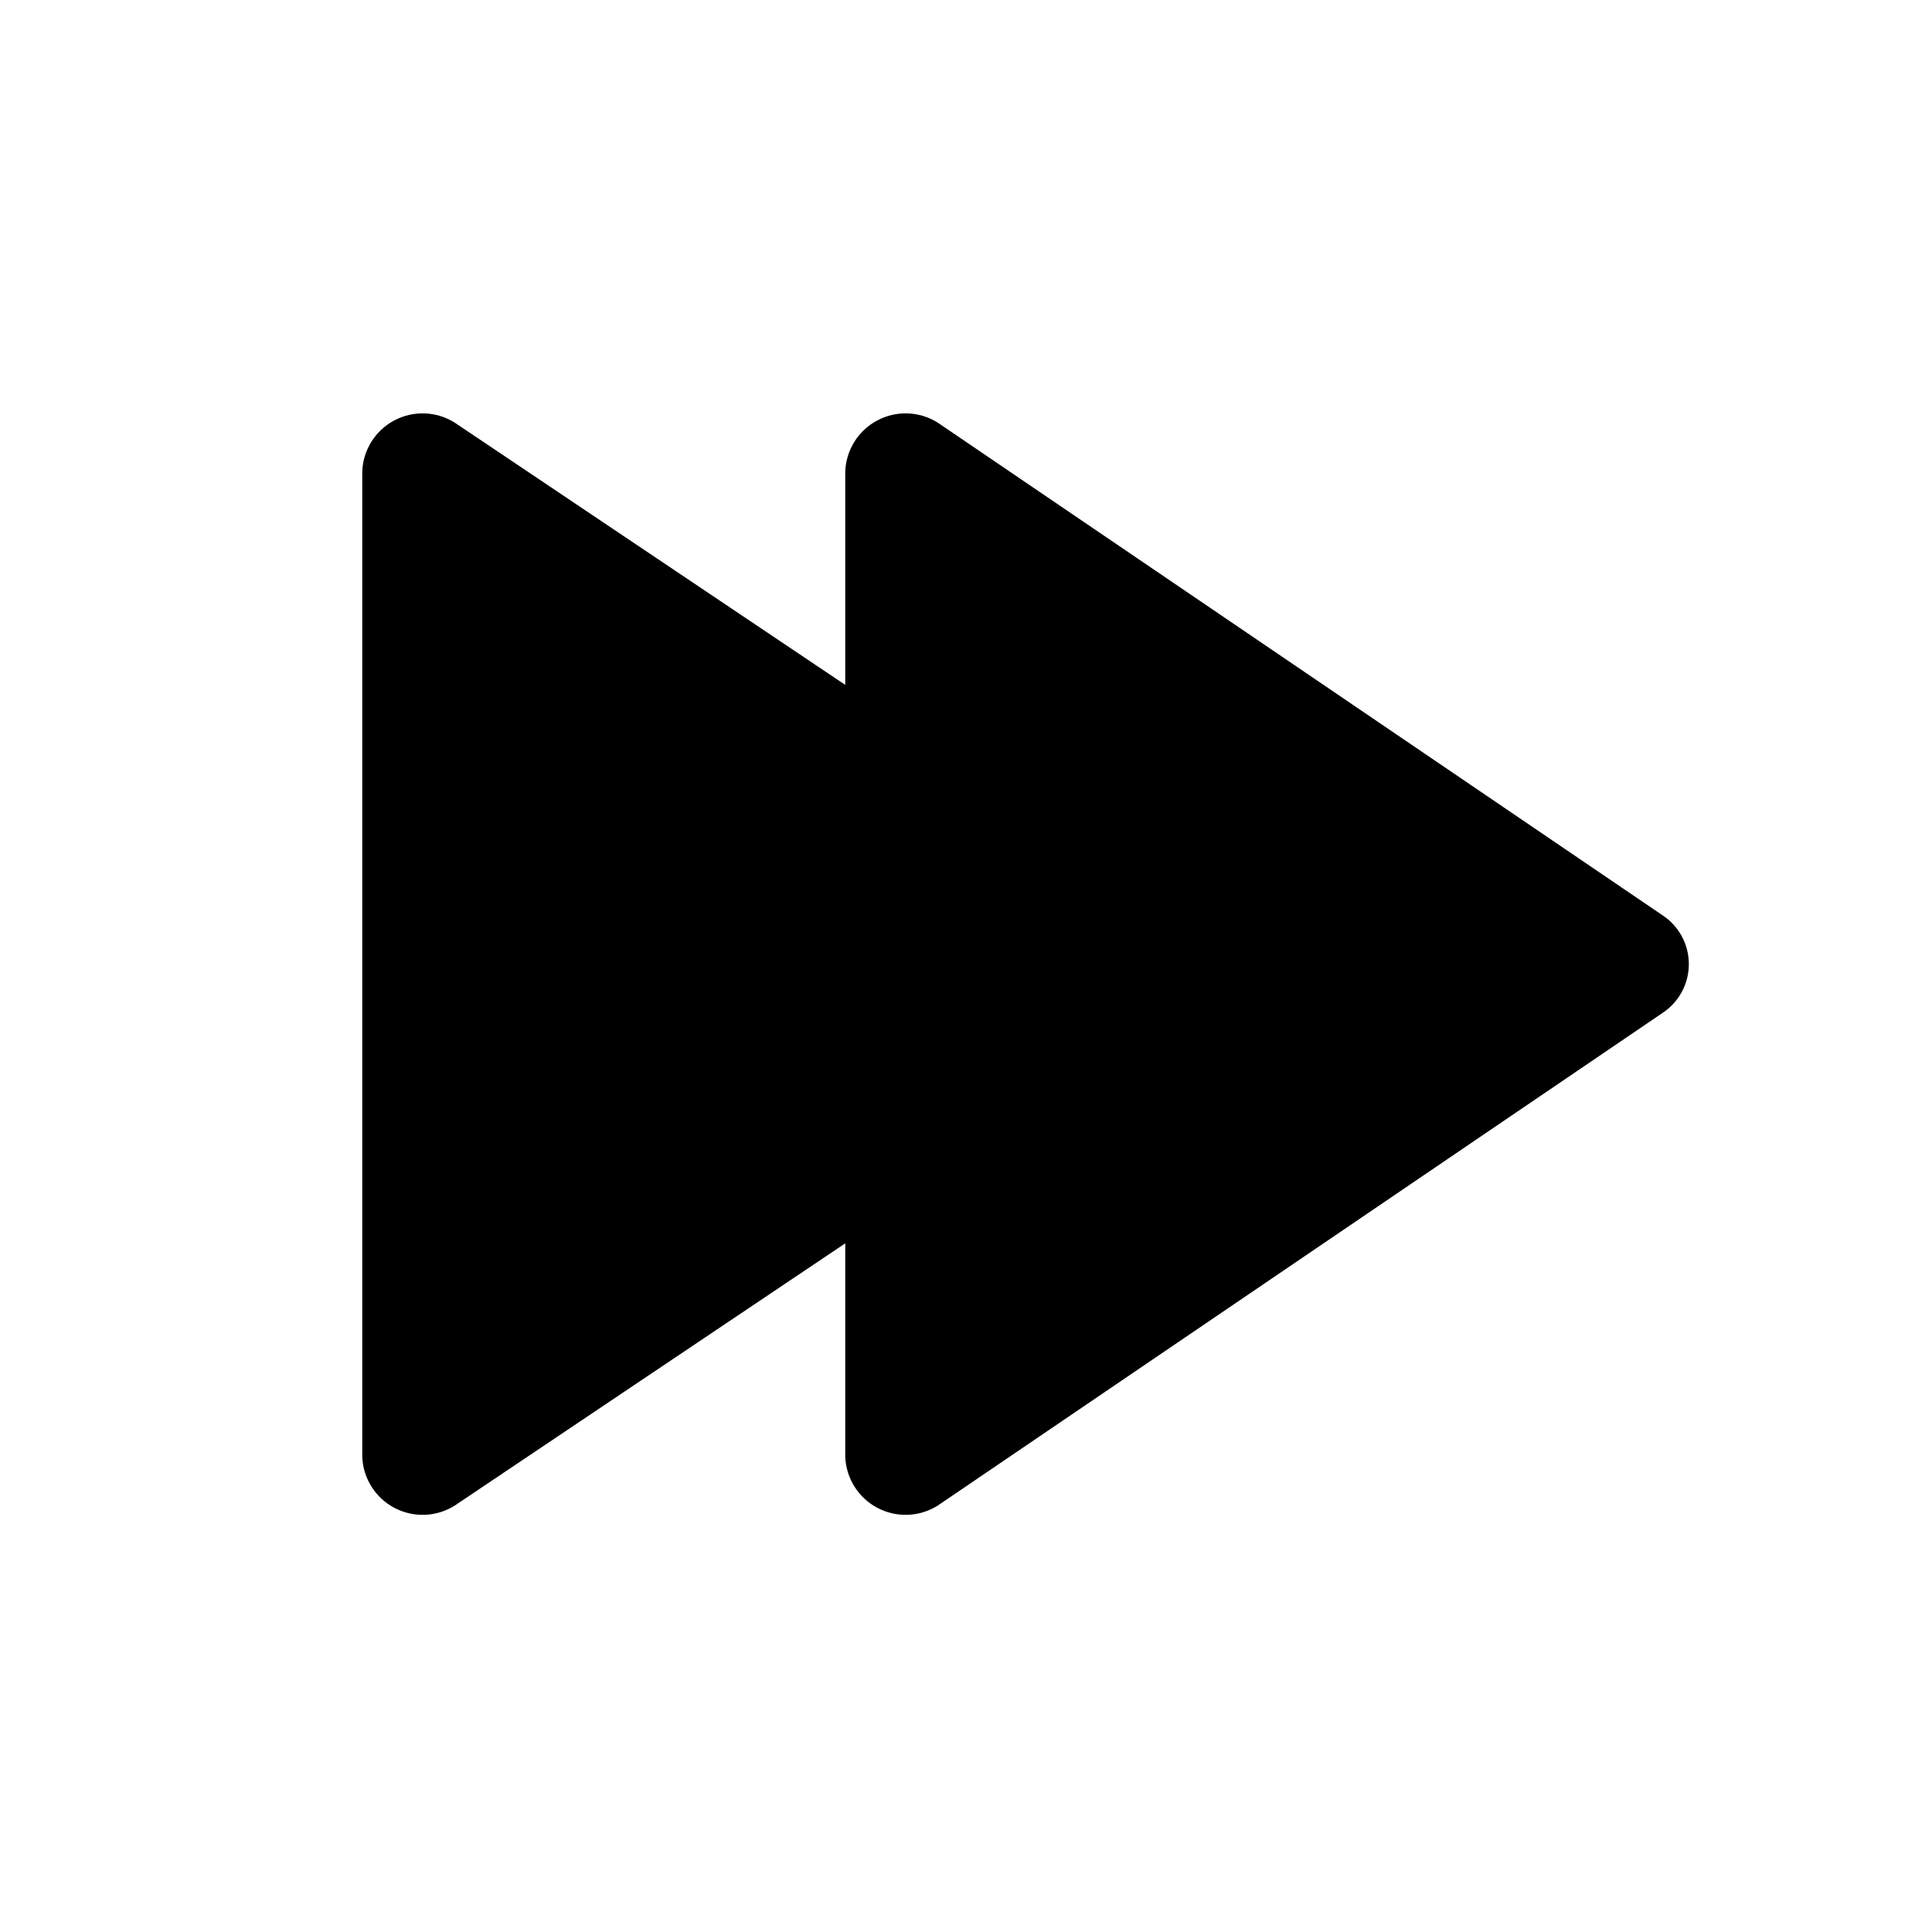
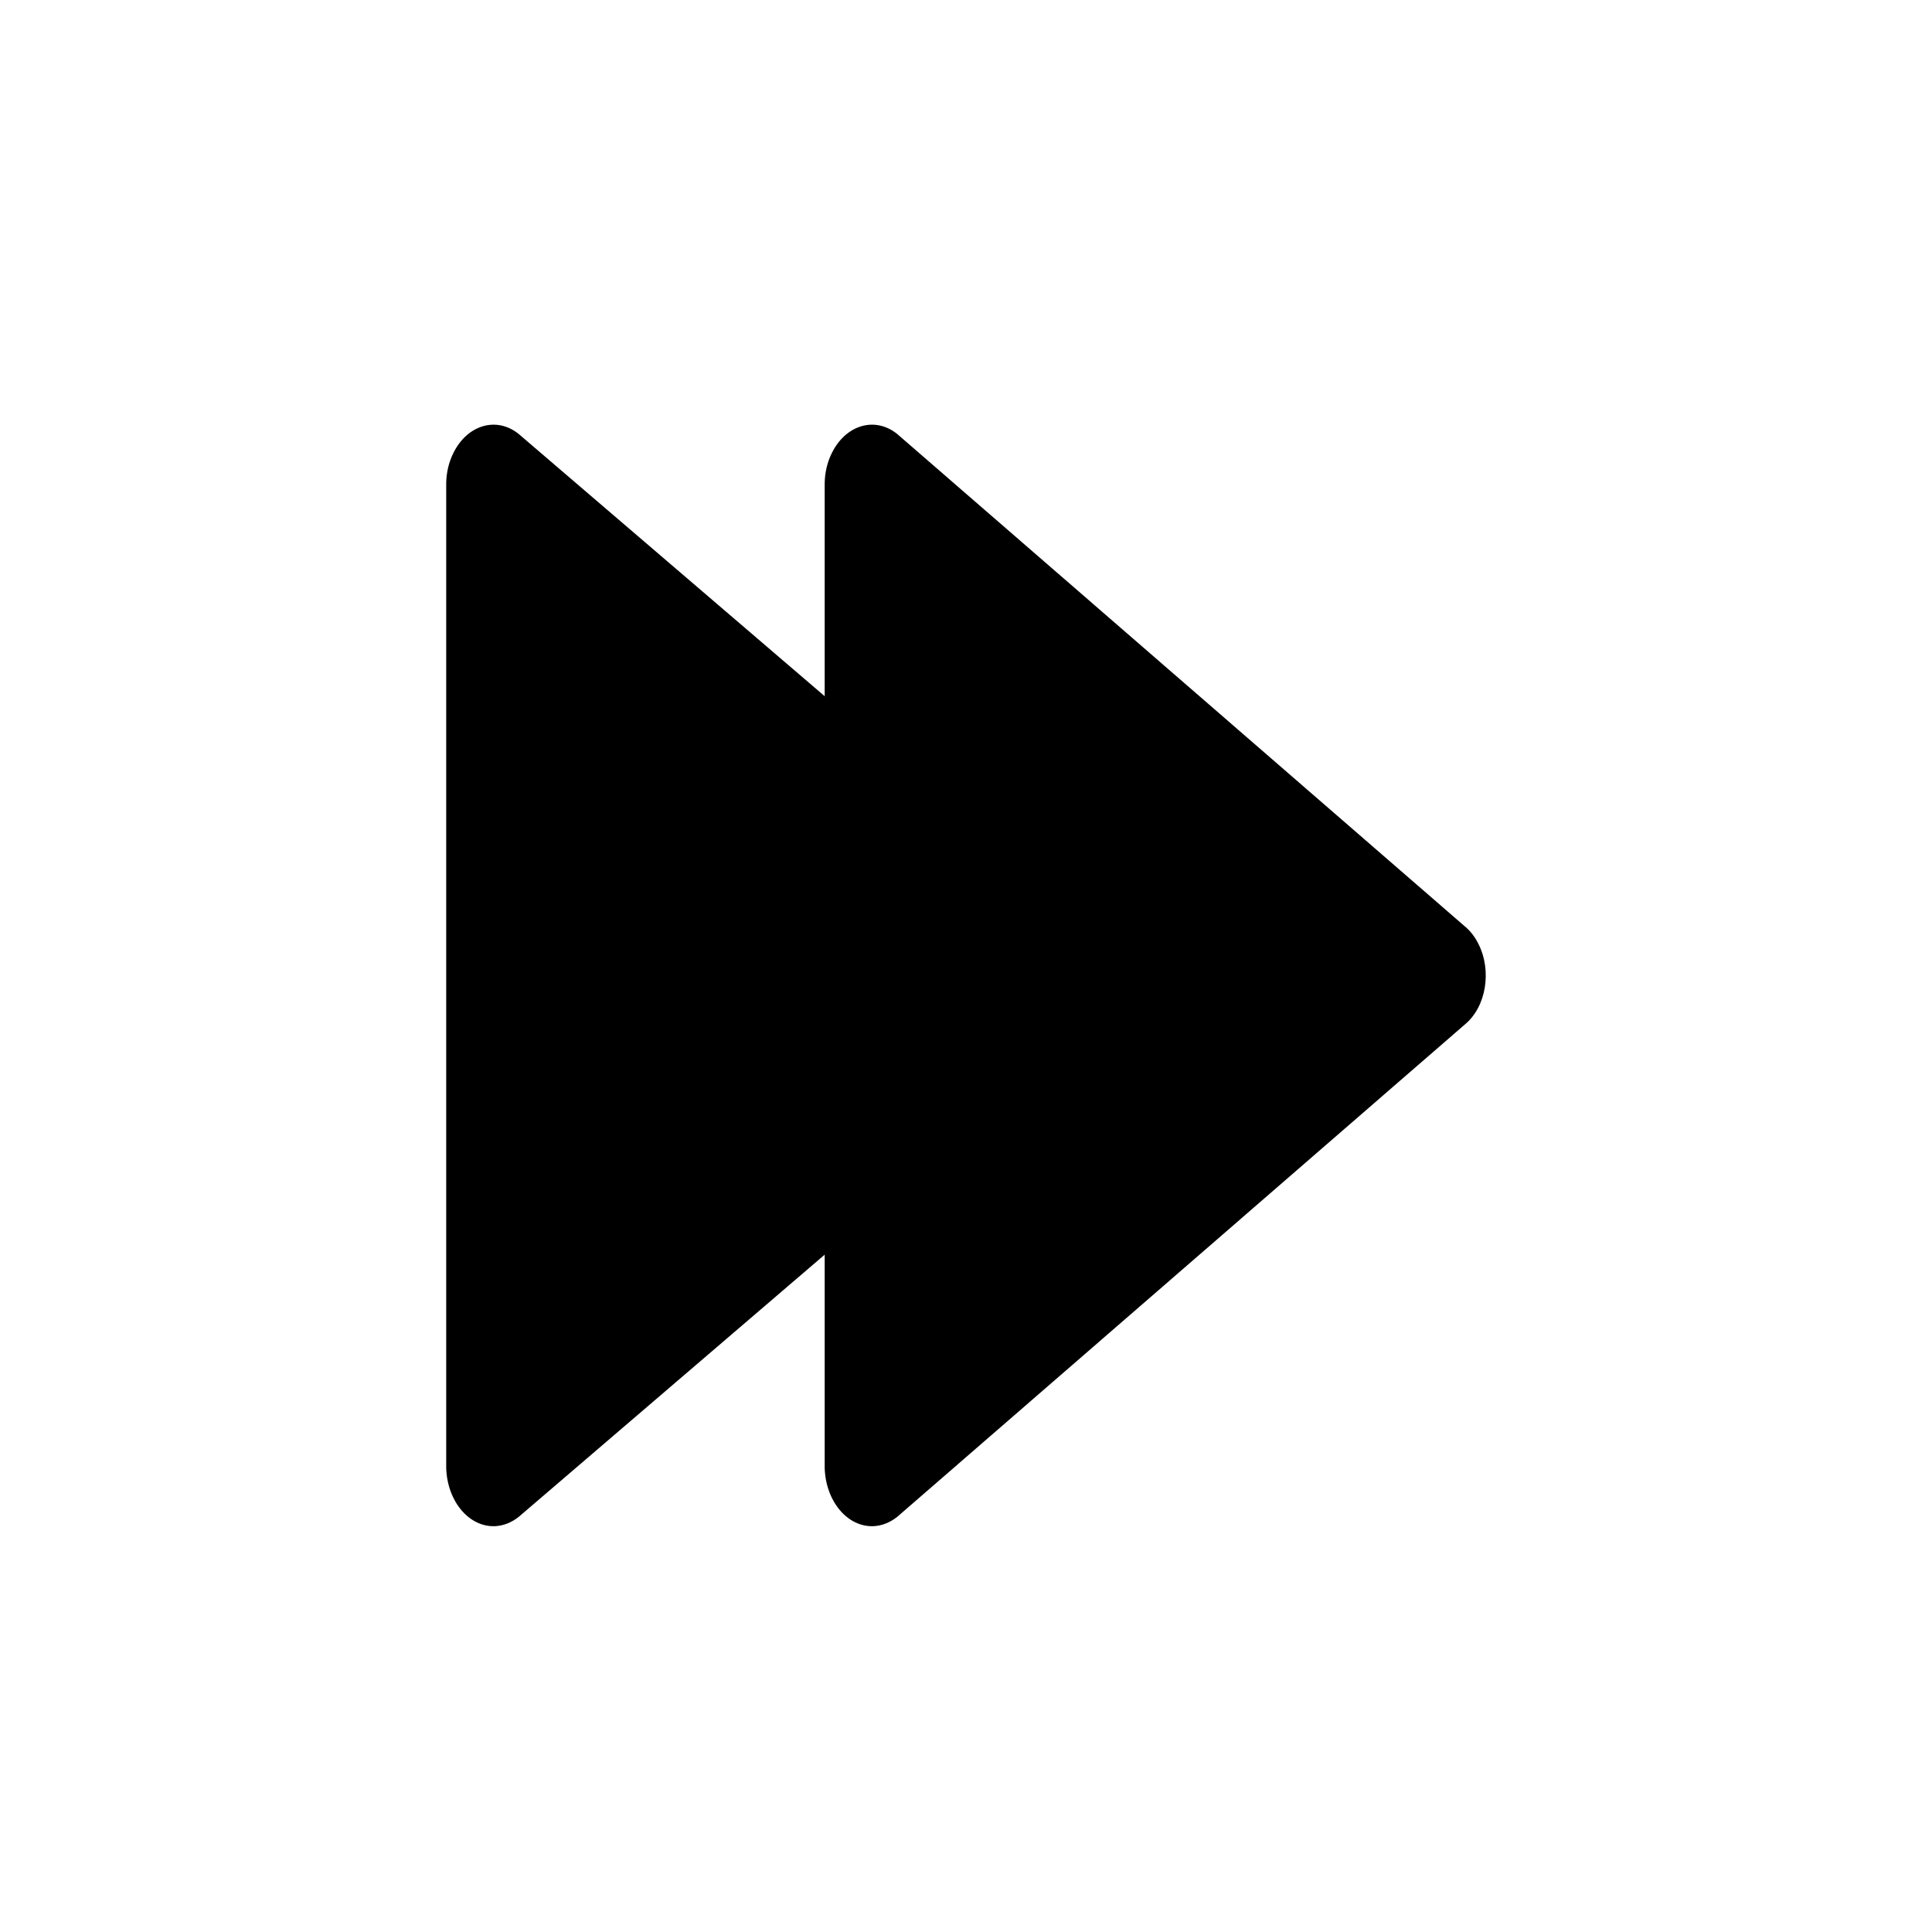
- <svg xmlns="http://www.w3.org/2000/svg" viewBox="0 0 1024 1024">
-   <defs>
-     <style type="text/css" />
-   </defs>
-   <path d="M881 485l-384-261A32 32 0 0 0 448 250v113L241 224A32 32 0 0 0 192 250v522a32 32 0 0 0 49 26L448 659v113a32 32 0 0 0 49 26l384-261a31 31 0 0 0 0-52z" />
+ <svg xmlns="http://www.w3.org/2000/svg" version="1.1" id="Layer_1" x="0px" y="0px" viewBox="0 0 1024 1024" style="enable-background:new 0 0 1024 1024;" xml:space="preserve">
+   <path d="M776.4,491L475.5,230c-11.7-9.4-27.2-4.9-34.6,10.1c-2.4,4.8-3.7,10.3-3.8,15.9v113L274.9,230c-11.7-9.4-27.2-4.9-34.6,10.1  c-2.4,4.8-3.7,10.3-3.8,15.9v522c0.5,17.7,12.1,31.5,25.9,30.9c4.4-0.2,8.7-1.9,12.5-4.9l162.2-139v113  c0.5,17.7,12.1,31.5,25.9,30.9c4.4-0.2,8.7-1.9,12.5-4.9l300.9-261c11.3-9.3,14.5-28.5,7.1-42.9C781.7,496.5,779.3,493.4,776.4,491z  " />
</svg>
